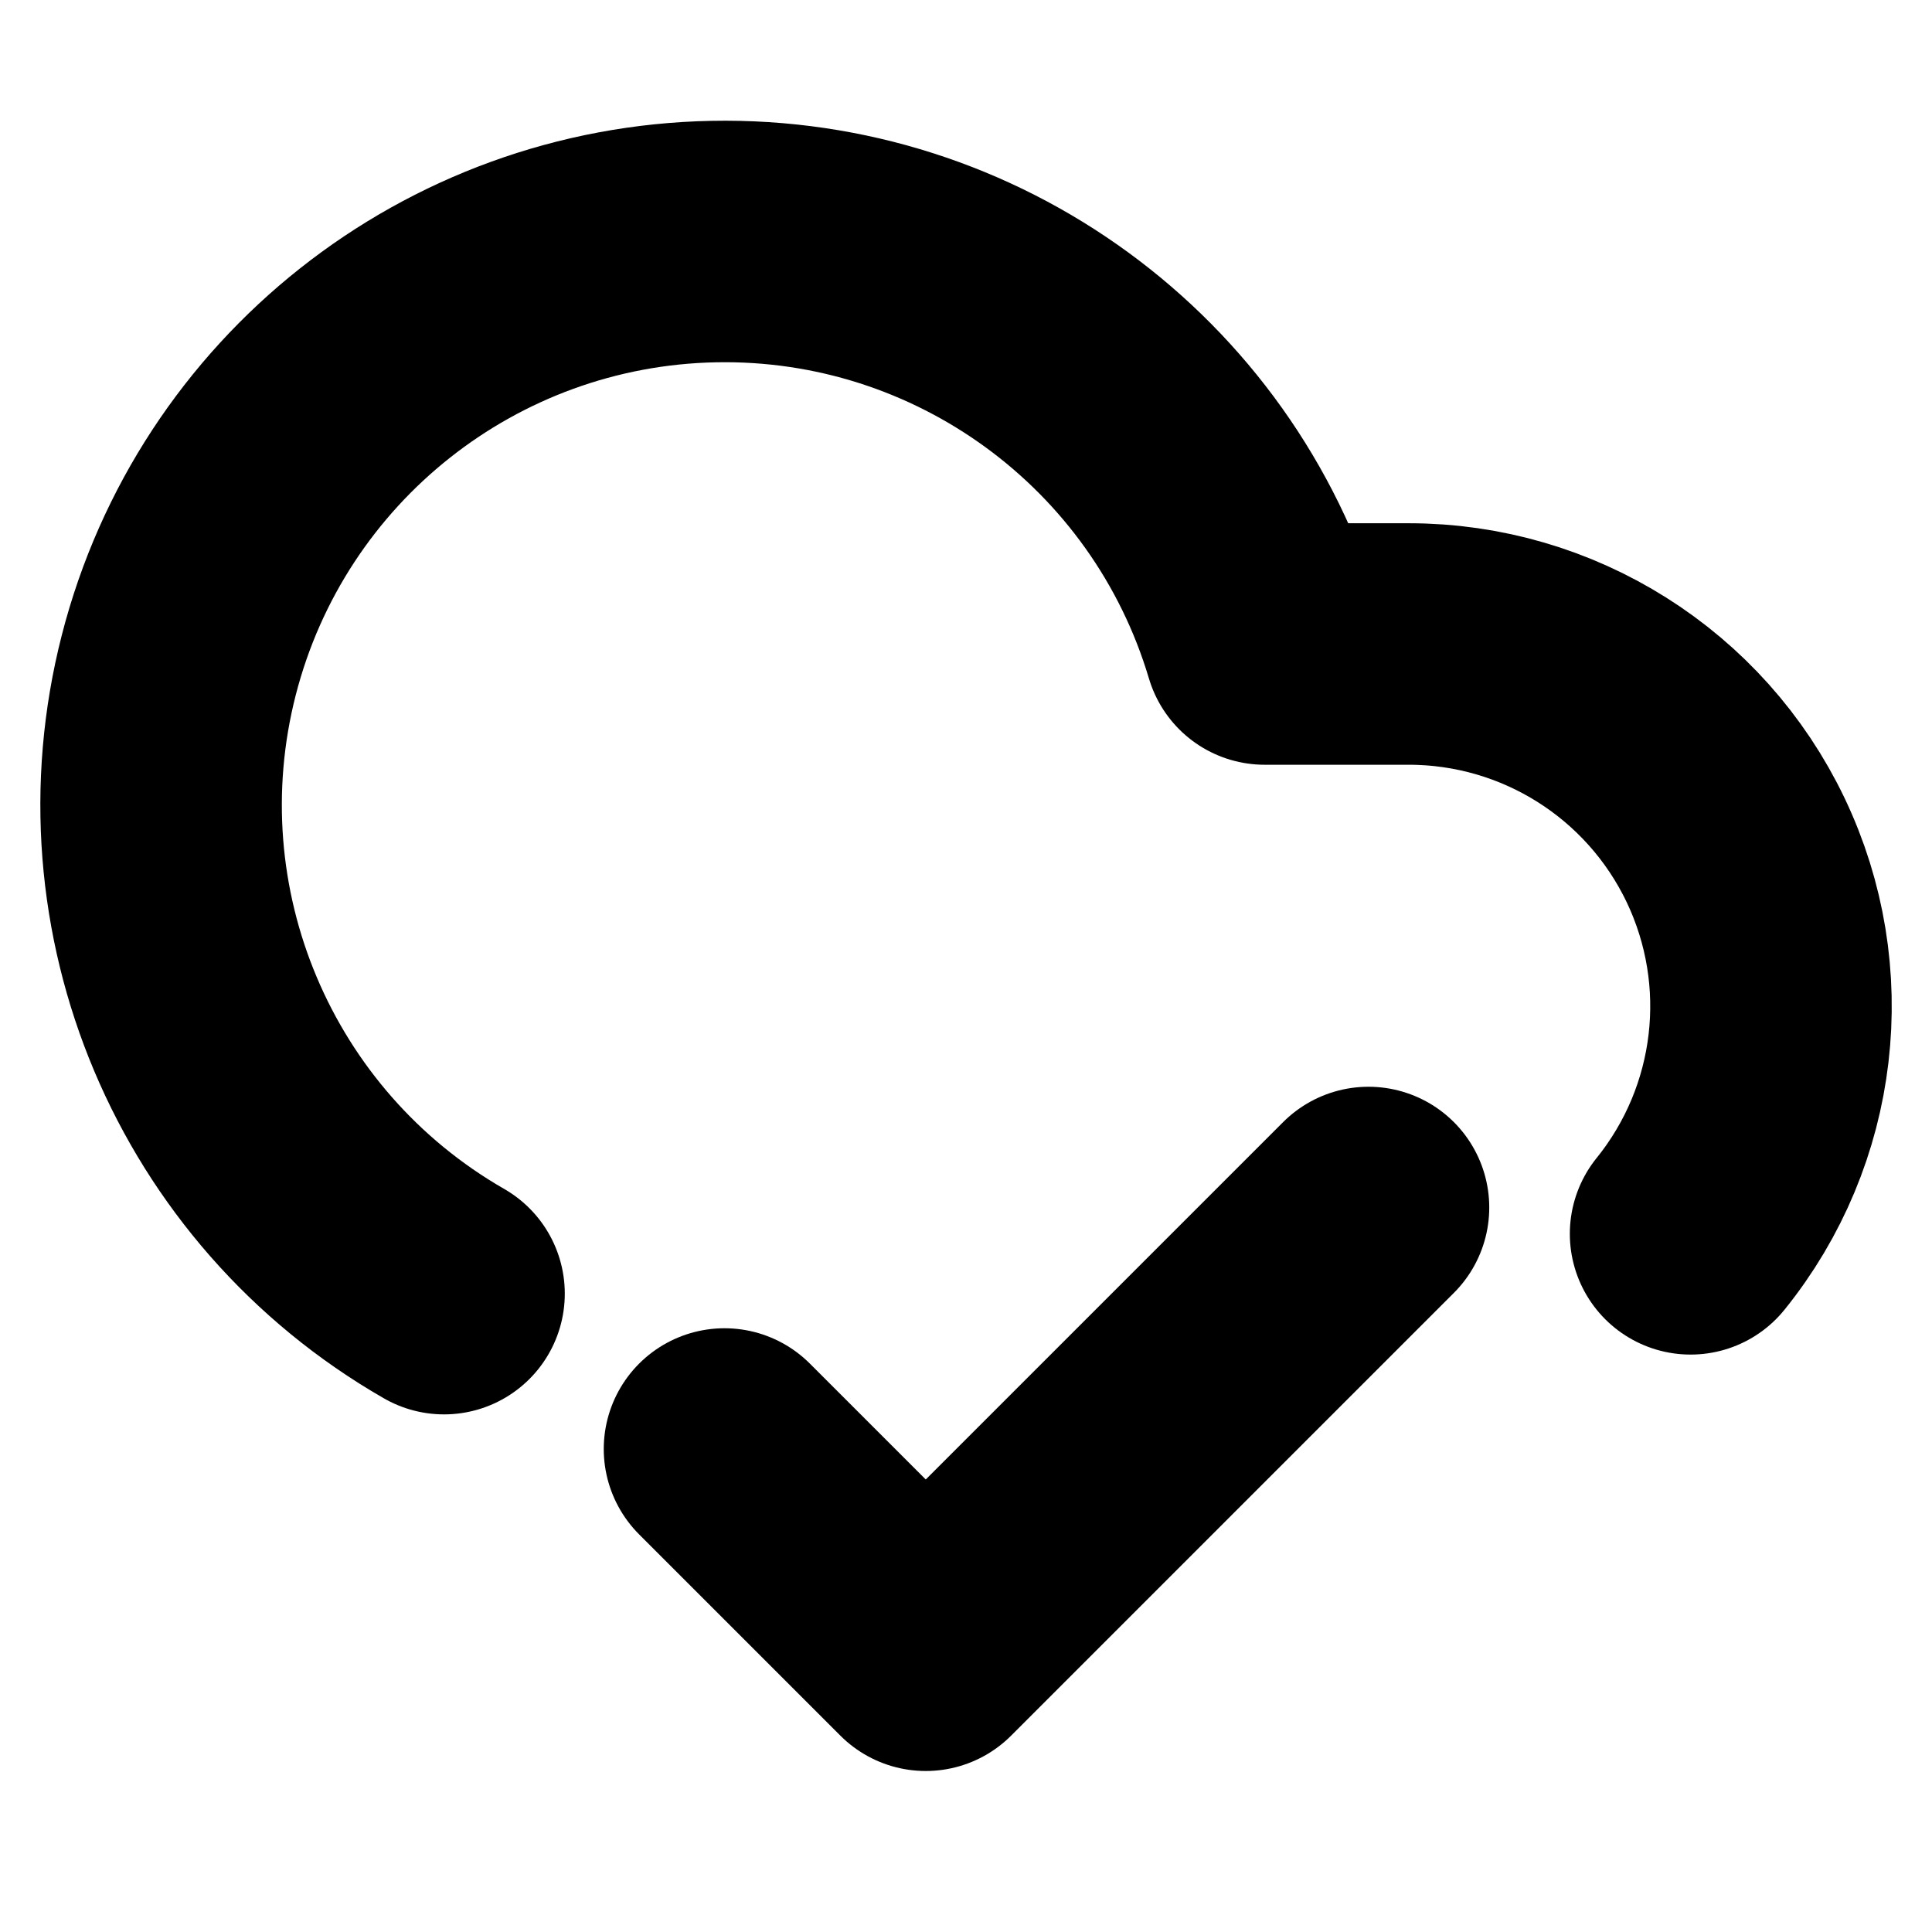
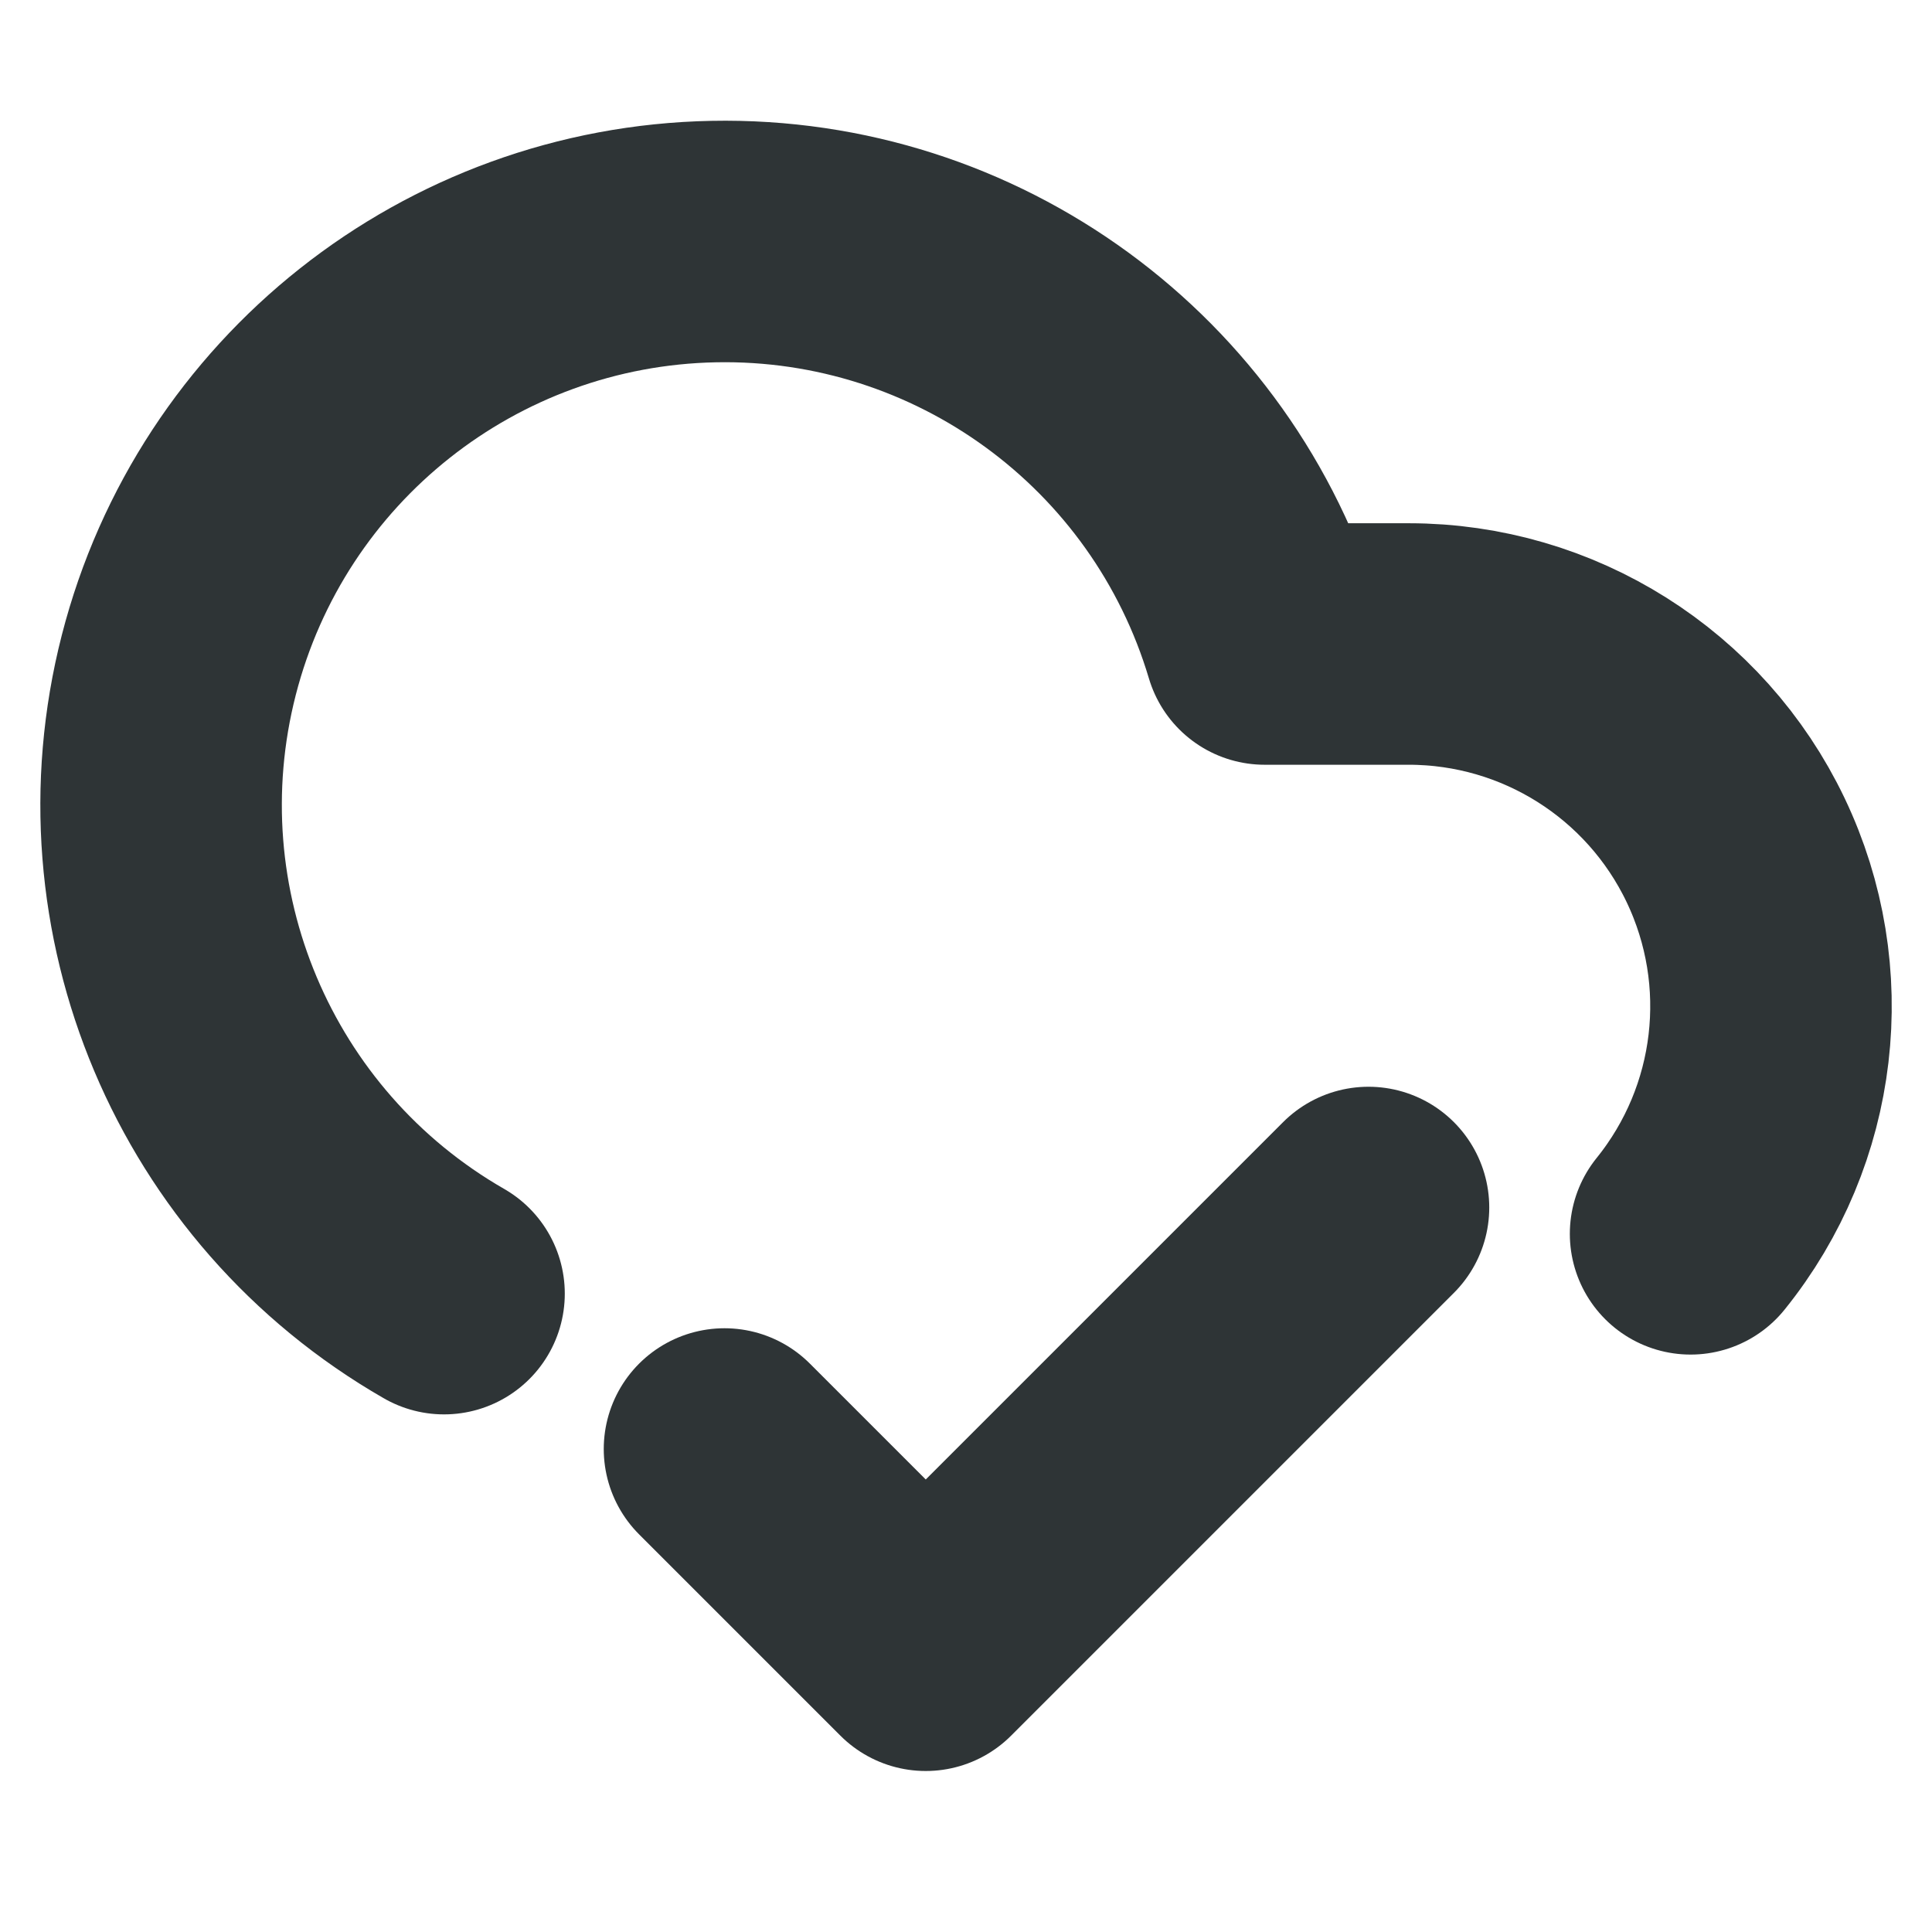
- <svg xmlns="http://www.w3.org/2000/svg" width="16" height="16" viewBox="0 0 24 24" fill="none" stroke="currentColor" stroke-width="3" stroke-linecap="round" stroke-linejoin="round">
+ <svg xmlns="http://www.w3.org/2000/svg" width="24" height="24" viewBox="0 0 24 24" fill="none" stroke="#2e3436" stroke-width="3" stroke-linecap="round" stroke-linejoin="round">
  <path d="m17 15-5.5 5.5L9 18" />
  <path d="M5.516 16.07A7 7 0 1 1 15.71 8h1.79a4.5 4.5 0 0 1 3.501 7.327" />
</svg>
